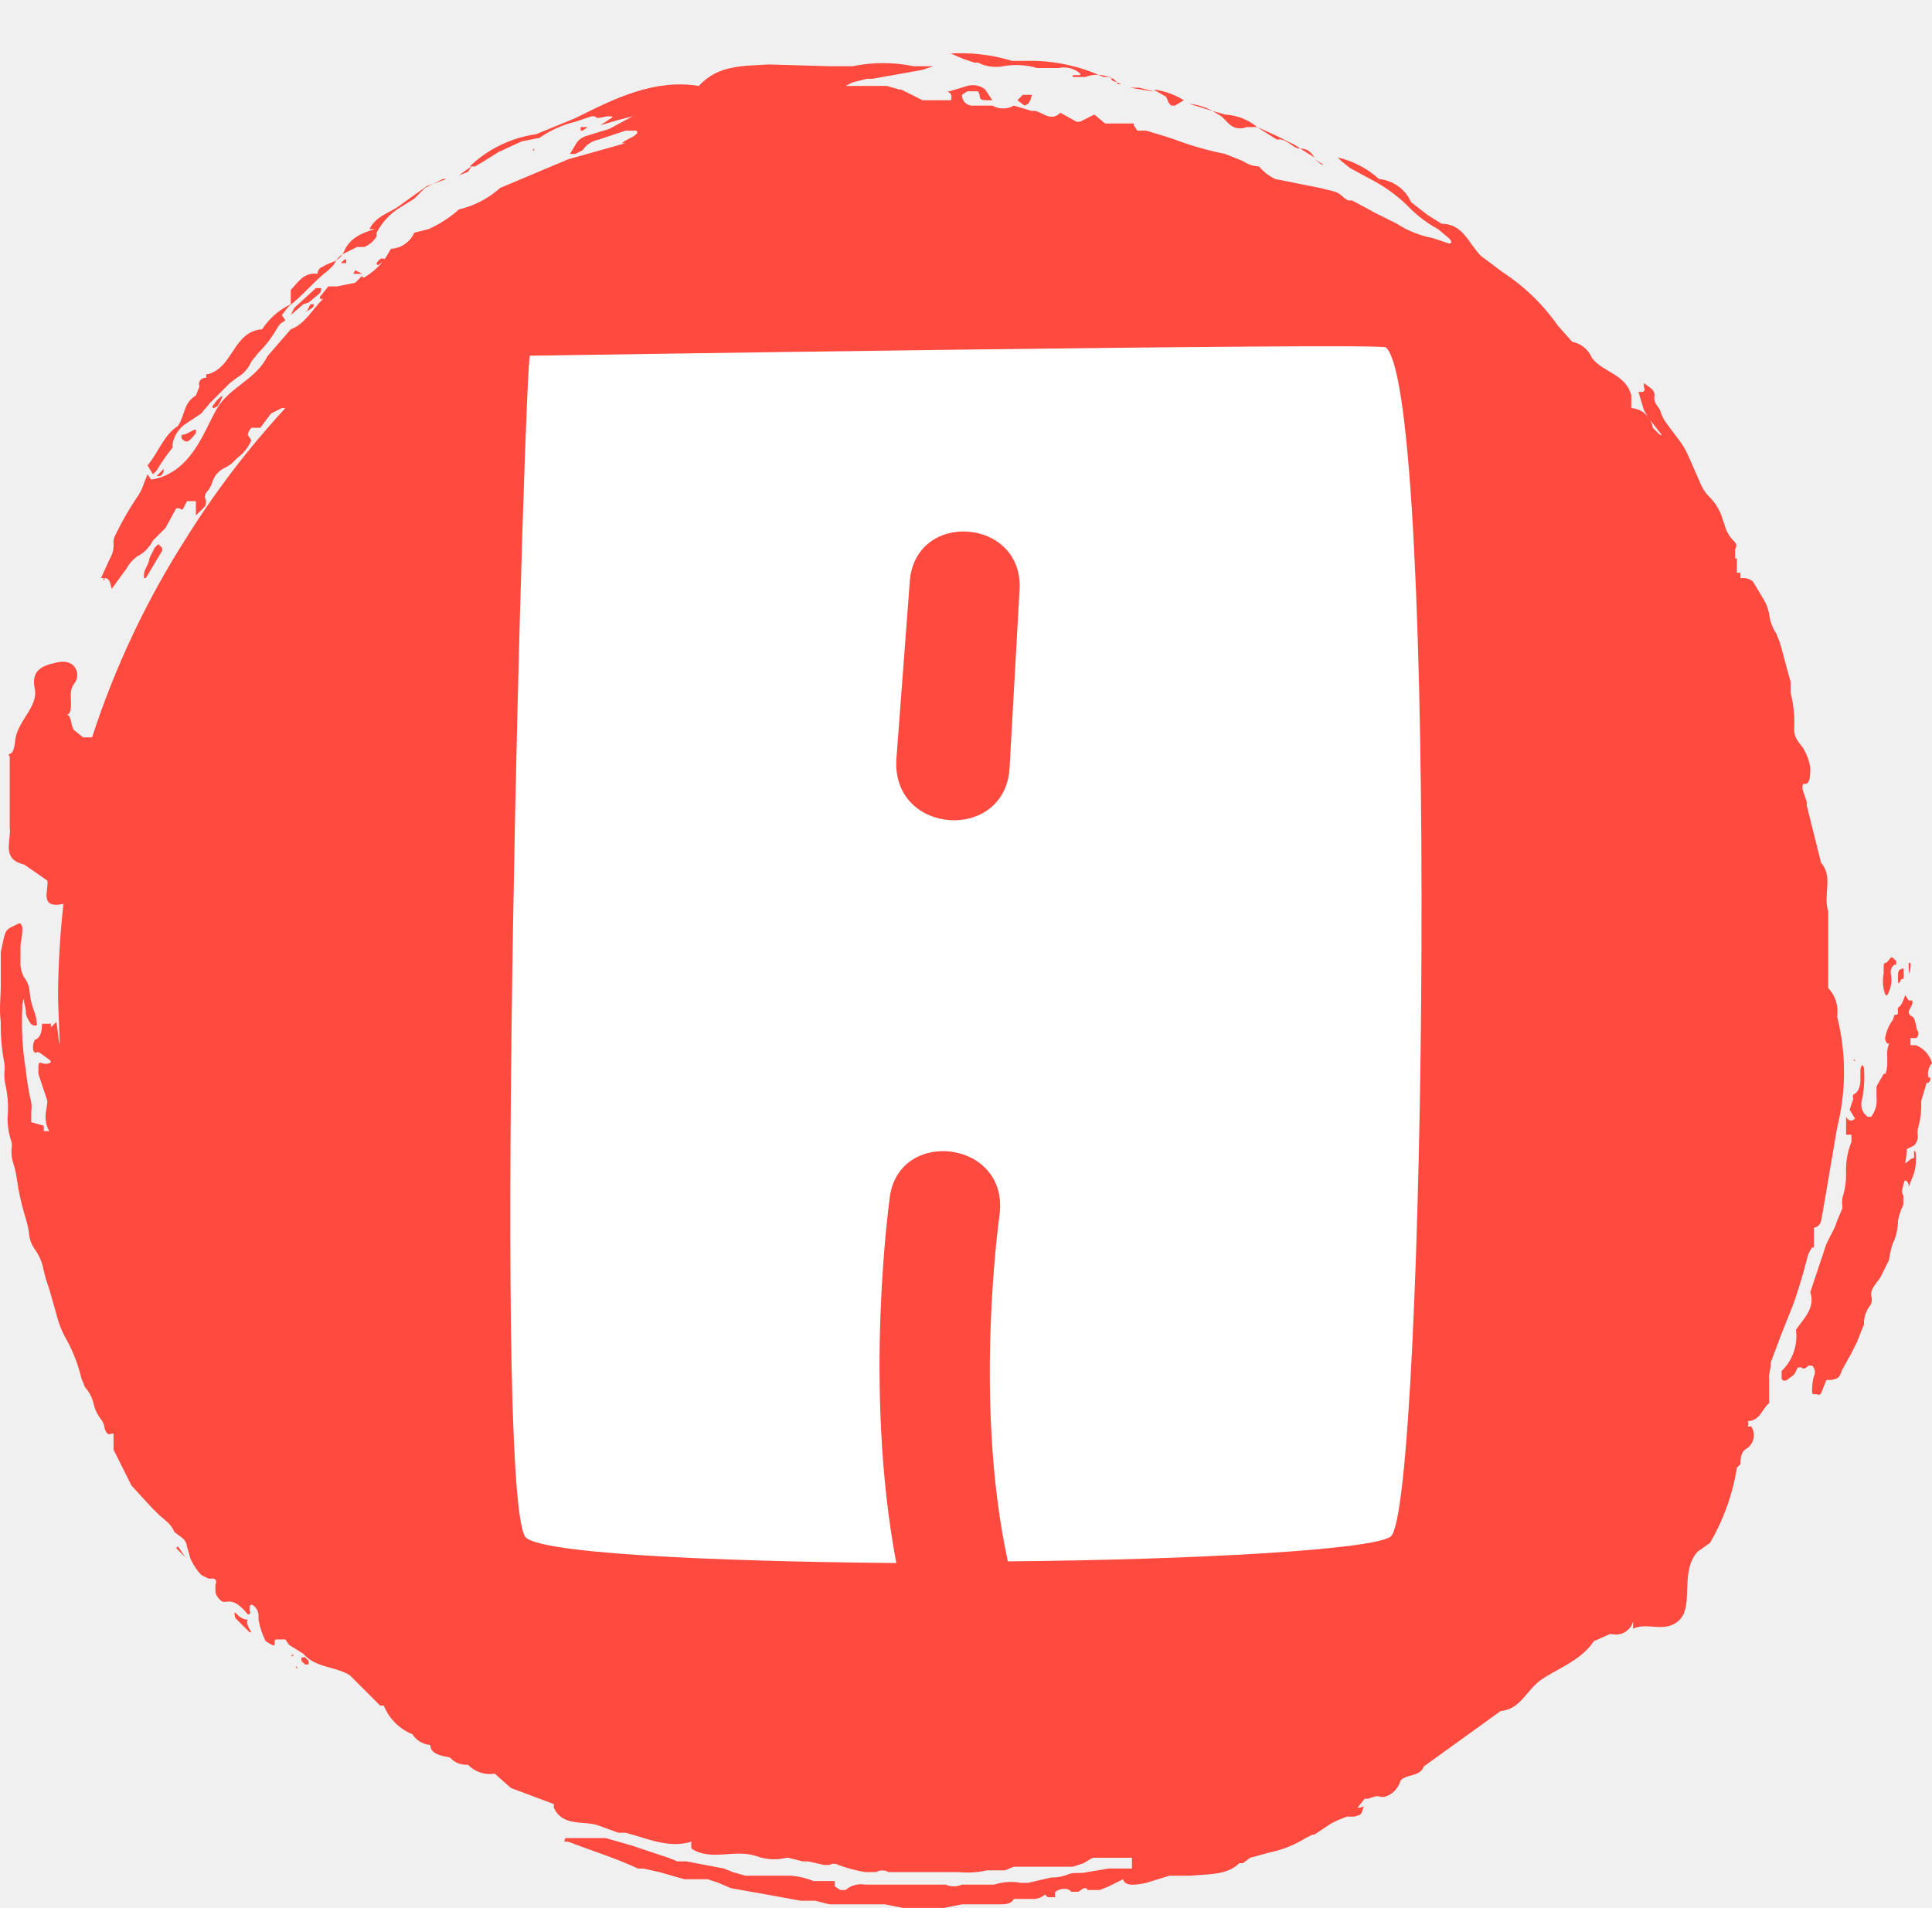
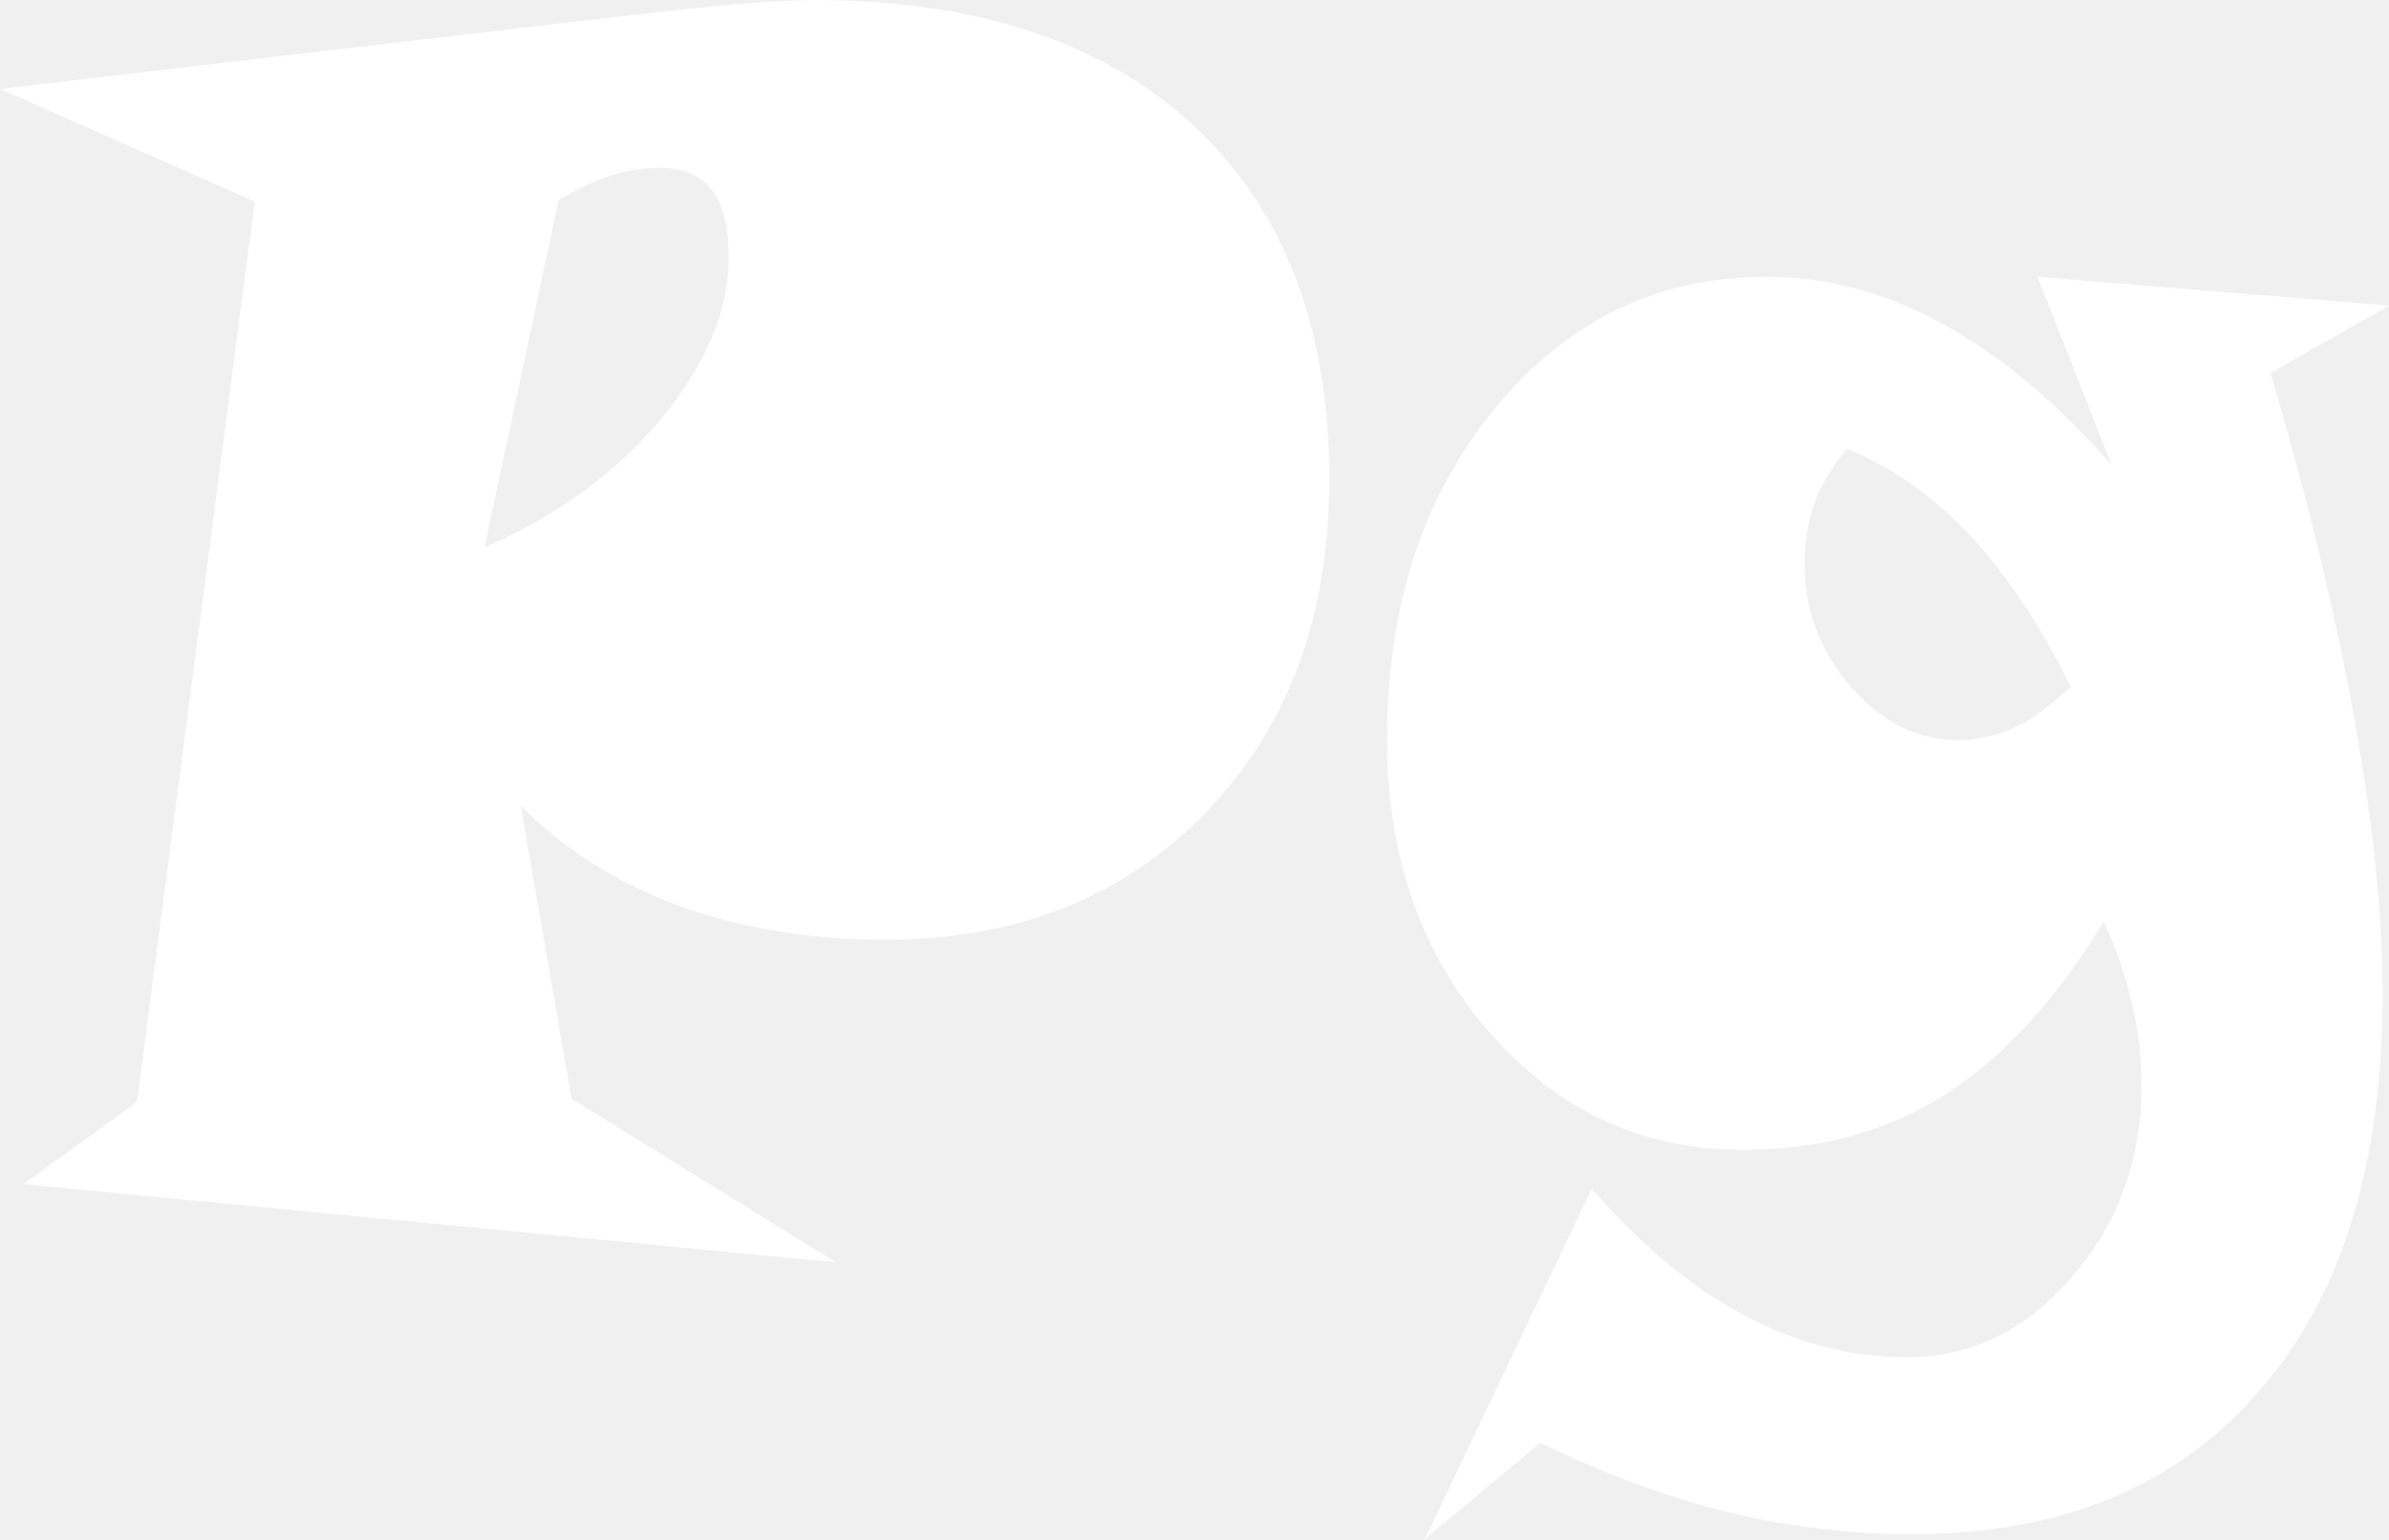
- <svg xmlns="http://www.w3.org/2000/svg" width="308.761" height="304.916" viewBox="0 0 106.008 104.687" class="css-1j8o68f" version="1.1" id="svg23">
-   <defs id="SvgjsDefs2684" />
-   <g id="SvgjsG2685" featurekey="rootContainer" transform="matrix(0.9820593,0,0,0.9820593,-0.05456052,0)" fill="#ff4a3f">
-     <g id="g17">
-       <path d="M19.8 15.3h.5l-.4-.2zm.5.1zm.8-.7c0 .1 0 .1.1.1l.4-.3c-.2-.1-.3-.1-.5.2zm.4-.2zm-4.1 2.3zm-.2.6l.3-.2c.1-.1.1-.2.1-.2h-.2l-.2.4c-.1-.1-.1 0 0 0zm2.2-2.9h-.1l-.2.2h.3zm-2.1 2.4l.6-.5c.1-.1.1-.2.1-.3h-.3l-1.2 1.1-.2.4.7-.6zm-1.1.8z" id="path3" />
-       <path d="M9.7 25v-.2a1.7 1.7 0 0 1 .7-1.1l.9-.6.5-.6.7-.7.4-.4.4-.3a1.9 1.9 0 0 0 .8-.9l.4-.5a5.9 5.9 0 0 0 1-1.3l.2-.3.3-.2-.2-.3.4-.5c.8-.6 1.4-1.4 2.2-2l.3-.3a1.4 1.4 0 0 1 .5-.6l.8-.4h.4a1.4 1.4 0 0 0 .7-.6V13a3.5 3.5 0 0 1 1.3-1.4l.8-.5.2-.2.4-.4 1-.5h.2l-1.1.4-1.4 1c-.6.5-1.4.6-1.8 1.4h.3c-.7.2-1.4.5-1.7 1.2s-.8.6-1.2.9a.4.4 0 0 0-.3.4c-.8-.1-1.1.5-1.5.9v.8a3.9 3.9 0 0 0-1.6 1.4c-1.6.1-1.6 2.1-3 2.5h-.1a.2.2 0 0 0 0 .2c-.3 0-.5.2-.4.5l-.2.5c-.7.4-.6 1.1-1 1.7-.8.5-1.1 1.5-1.7 2.2l.3.5.2-.2a11.6 11.6 0 0 1 .9-1.3zM53.9 3.3l.6.2h.2a2.2 2.2 0 0 0 1.4.2 4.1 4.1 0 0 1 1.9.1h1.2a1.4 1.4 0 0 1 1.2.3.1.1 0 0 1 0 .1H60a.1.1 0 0 0 0 .1h.7a1.8 1.8 0 0 1 1.3 0c.2 0 .1.1.2.2l.5.2h-.2c-.2-.4-.5-.4-.8-.4a9.7 9.7 0 0 0-4.3-.9h-.8A9.8 9.8 0 0 0 53 3h.2zm7.3 3.1zM50.3 4.7zm10.9 1.7h.2-.2zM19 14.7zm32.1-10zm17.6 2.2a.9.9 0 0 0 1 .2h.6a3.1 3.1 0 0 0-1.8-.7l-.7-.2.5.3zm-3.4-1.3c0 .1.1.2.2.3h.2l.5-.3a4.2 4.2 0 0 0-1.7-.6l.7.4zm7.4 2.7l.8.5c-.2-.3-.4-.5-.8-.5z" id="path5" />
-       <path d="M99 76.1l.6-1.6.6-1.5c.2-.5.6-1.8.8-2.6a1.7 1.7 0 0 1 .3-.7h.1v-1.1c.5-.1.4-.6.5-.9l.8-4.7a12.7 12.7 0 0 0 0-6.2 1.9 1.9 0 0 0-.5-1.6v-4.3c-.3-.9.3-1.9-.4-2.7L101 45a.4.4 0 0 0 0-.2l-.2-.6a.5.5 0 0 1 0-.4h.1c.3 0 .3-.5.3-.9a3 3 0 0 0-.4-1.1l-.3-.4a1.1 1.1 0 0 1-.2-.7 6.7 6.7 0 0 0-.2-2v-.6c-.2-.7-.4-1.5-.6-2.2l-.2-.5a2.5 2.5 0 0 1-.4-1.1 2.5 2.5 0 0 0-.3-.8l-.6-1a.8.8 0 0 0-.6-.2h-.1V32h-.2v-.8H97V31a.4.4 0 0 0 0-.1v-.2c.1-.2.1-.3-.1-.5a1.8 1.8 0 0 1-.4-.6l-.2-.6a2.9 2.9 0 0 0-.7-1.2 2.2 2.2 0 0 1-.5-.7l-.7-1.6a4.3 4.3 0 0 0-.6-1l-.6-.8a2.4 2.4 0 0 1-.4-.8l-.2-.3a.6.6 0 0 1-.1-.5.5.5 0 0 0-.2-.4l-.4-.3v.2c.1.2 0 .3-.1.3h-.2l.3 1 .3.5.7.9h-.1l-.2-.2-.2-.2a1.3 1.3 0 0 0-1.2-1.1v-.7c-.3-1.2-1.6-1.3-2.2-2.1a1.5 1.5 0 0 0-1.1-.9l-.8-.9a11.3 11.3 0 0 0-3.1-3l-.8-.6-.4-.3c-.7-.7-1-1.8-2.2-1.8l-.8-.5-.9-.7a2.2 2.2 0 0 0-1.8-1.3 5.1 5.1 0 0 0-2.3-1.2l.2.2.5.4 1.3.7a8.5 8.5 0 0 1 2.1 1.6 6.8 6.8 0 0 0 1.5 1.1l.6.5c.1.1.2.2.1.3H81l-.9-.3a5.6 5.6 0 0 1-2-.8l-1.2-.6-1.3-.7h-.2c-.3-.1-.4-.4-.8-.5l-.8-.2-2.5-.5a2.6 2.6 0 0 1-.9-.7 1.7 1.7 0 0 1-.9-.3l-1-.4a18.1 18.1 0 0 1-2.8-.8l-.6-.2-1-.3h-.5l-.2-.3v-.1h-1.6l-.6-.5-.4.2-.4.2h-.2l-.9-.5c-.6.6-1.1-.2-1.6-.1l-1-.3a1.2 1.2 0 0 1-1.2 0h-1.2a.6.6 0 0 1-.5-.6l.3-.2h.6a.7.7 0 0 1 .1.3c0 .2.2.2.5.2h.2l-.4-.6a1.1 1.1 0 0 0-1-.2l-1 .3H53c.3.2.2.3.2.5h-1.6l-.4-.2-.8-.4h-.1l-.7-.2h-2.3l.4-.2.8-.2h.3l1.7-.3 1.1-.2.6-.2h-1.1a8.4 8.4 0 0 0-3.4 0h-1.3L43 3.6c-1.4.1-2.8 0-3.9 1.2-2.5-.4-4.7.7-6.9 1.8l-2.2.9a6.7 6.7 0 0 0-3.7 1.8h.3l.5-.3.8-.5 1.3-.6 1-.2a6 6 0 0 1 2-.9l.9-.3h.2c.1.2.5 0 .7 0h.2c.1 0 .1.1 0 .1l-.6.4 1-.3.8-.2-1.3.7-1.3.4a1 1 0 0 0-.6.5l-.3.5h.3l.4-.2a1.4 1.4 0 0 1 .9-.6l1.5-.5h.5a.1.1 0 0 1 .1.2c-.2.2-.6.3-.8.5h.2l-3.2.9-3.8 1.6a5.2 5.2 0 0 1-2.3 1.2 6.6 6.6 0 0 1-1.7 1.1l-.8.2a1.5 1.5 0 0 1-1.3.9l-.3.5a3.7 3.7 0 0 1-1.2 1.1h-.1v-.1l-.2.2-.2.2-1 .2h-.5l-.4.5c-.1.1-.1.2 0 .2h.1c-.6.6-1 1.4-1.8 1.7L15 19.9c-.6 1.2-1.8 1.6-2.6 2.6s-1.4 3.9-3.9 4.3l-.2-.3-.2.5a2.7 2.7 0 0 1-.4.8 16.9 16.9 0 0 0-1.2 2.1.8.8 0 0 0-.1.5 1.4 1.4 0 0 1-.2.8l-.5 1.1h.2c.3 0 .3.3.4.6l.8-1.1a2.2 2.2 0 0 1 .6-.7 2 2 0 0 0 .9-.9l.3-.3.4-.4.6-1.1h.2c.1.1.1.1.2 0l.2-.4h.5v.8l.5-.5a.5.5 0 0 0 0-.5.4.4 0 0 1 .1-.3 1.5 1.5 0 0 0 .3-.5 1.3 1.3 0 0 1 .8-.9l.3-.2.3-.3a2.4 2.4 0 0 0 .8-1l-.2-.3c0-.1.1-.3.2-.4h.5l.6-.8.6-.3h.2a48.8 48.8 0 0 0-5.5 7.2h-.1.1a48.4 48.4 0 0 0-5.3 11.2h-.5l-.5-.4c-.2-.2-.1-.7-.4-.9h.1c.3-.5-.1-1.2.3-1.7s.1-1.4-.9-1.2-1.5.5-1.3 1.5-1 1.8-1.1 2.9-.5.5-.3.9v3.9c.1.8-.5 1.8.8 2.1l1.3.9c.1.5-.5 1.6.9 1.3a49.2 49.2 0 0 0-.3 5c0 1.1.1 2.2.1 3.3v-.4c-.1-.4-.1-.8-.2-1.3l-.3.3v-.2h-.5c0 .5-.1.8-.4.9a.9.9 0 0 0-.1.5c0 .1.1.3.2.2s.4.2.7.4-.2.3-.4.2-.2.1-.2.3v.3l.5 1.5c0 .3-.1.6-.1.9a1.7 1.7 0 0 0 .2.8h-.3v-.3l-.7-.2v-.6a1.5 1.5 0 0 0 0-.5 14.6 14.6 0 0 1-.3-1.8 16.6 16.6 0 0 1-.2-3.5.9.9 0 0 1 .1-.5v.2a2.9 2.9 0 0 1 .1.5.8.8 0 0 0 .1.4c.1.2.2.4.4.4s.1-.1.1-.2a2.1 2.1 0 0 0-.1-.5 4.2 4.2 0 0 1-.3-1.3 1.5 1.5 0 0 0-.3-.7 1.6 1.6 0 0 1-.2-.9v-.8c0-.3.1-.6.1-.9a.5.5 0 0 0-.1-.4h-.1c-.8.4-.7.2-1 1.6V55c0 .7-.1 1.4 0 2.1a10.8 10.8 0 0 0 .2 2.3 1.8 1.8 0 0 1 0 .5 3.1 3.1 0 0 0 .1.9 5.9 5.9 0 0 1 .1 1.3 3.9 3.9 0 0 0 .2 1.7 1.2 1.2 0 0 1 0 .4 2.1 2.1 0 0 0 .1.8 4.9 4.9 0 0 1 .2.9 14 14 0 0 0 .5 2.2 5 5 0 0 1 .2 1 1.7 1.7 0 0 0 .3.7 2.9 2.9 0 0 1 .5 1.2 8.5 8.5 0 0 0 .3 1l.4 1.4a5.4 5.4 0 0 0 .6 1.5 8.5 8.5 0 0 1 .8 2.1l.2.5a2.1 2.1 0 0 1 .5 1 2.1 2.1 0 0 0 .4.8 1 1 0 0 1 .2.5c.1.3.2.4.4.3h.1v.9l.5 1 .5 1 1.1 1.2.4.4c.3.3.7.5.9 1l.4.3a.7.7 0 0 1 .3.5l.2.7a3.3 3.3 0 0 0 .6.9l.4.2h.3a.2.2 0 0 1 .1.3 2.5 2.5 0 0 0 0 .5.9.9 0 0 0 .4.5h.2c.4-.1.8.2 1.2.7h.1c0-.1.1-.1 0-.2v-.2c0-.1.1-.2.2-.1a.7.7 0 0 1 .3.6v.2a4.3 4.3 0 0 0 .4 1.2c.5.3.5.3.5.1s0-.2.2-.2h.4l.2.3.8.5c.7.8 1.8.7 2.6 1.2l1.7 1.7h.2a2.9 2.9 0 0 0 1.6 1.6 1.3 1.3 0 0 0 1 .6c0 .5.6.6 1.1.7a1.2 1.2 0 0 0 .8.4h.2a1.7 1.7 0 0 0 1.5.5l.9.8 2.4.9v.2c.5 1.1 1.7.7 2.5 1l1.1.4h.4c1.2.3 2.4.9 3.7.5a.7.7 0 0 0 0 .4c1.1.7 2.4 0 3.6.4a2.9 2.9 0 0 0 1.7.1h.1l.8.2h.3l.9.2h.3a.5.5 0 0 1 .5 0 7.9 7.9 0 0 0 1.5.4h.6a.7.7 0 0 1 .7 0h3.9a5 5 0 0 0 1.6-.1h1l.5-.2H60l.6-.2.5-.3h2.2v.6H62l-1.2.2c-.4.1-.7 0-1 .1a2.4 2.4 0 0 1-1 .2l-1.3.3h-.4a3.1 3.1 0 0 0-1.5.1h-1.8a1.1 1.1 0 0 1-.9 0h-4.5a1.3 1.3 0 0 0-1.1.3H47l-.3-.2v-.3h-1.2a4.1 4.1 0 0 0-1.3-.3h-2.5l-.7-.2-.5-.2-2.1-.4h-.5l-.5-.2-2.1-.7-1.4-.4h-2.2c-.1 0-.1.1-.1.2h.2c1.3.5 2.6.9 3.9 1.5h.3l.9.2 1.4.4h1.3l.6.2.7.3 1.7.3 1.1.2 1.1.2h.8l.8.2h3.1l1 .2h2.3l1-.2H56c.4 0 .6-.1.7-.3h1a1 1 0 0 0 .8-.3c-.1.1 0 .1.1.2h.4v-.2c0-.1 0-.1.2-.2s.6-.1.7.1h.4l.3-.2c.2 0 .2 0 .2.1h.7l.5-.2.8-.4c.1.3.4.4 1.3.2l1.3-.4h1.2c.9-.1 2 0 2.7-.7h.2l.4-.3 1.1-.3a6.1 6.1 0 0 0 2-.8l.4-.2h.1l.9-.6.4-.2.5-.2h.4c.4-.1.4-.1.5-.4s0-.1-.2-.1h-.1l.4-.5h.2c.3-.1.5-.2.7-.1h.2a1.3 1.3 0 0 0 .9-.9c.3-.4 1.1-.2 1.3-.8l4.3-3.1c1.1-.1 1.4-1.1 2.2-1.7s2.3-1.1 3-2.2l.9-.4h.1a1 1 0 0 0 1.2-.7v.4c.8-.4 1.8.3 2.6-.5s0-2.7 1-3.8l.7-.5a12.1 12.1 0 0 0 1.5-4.2l.2-.2c0-.3 0-.7.4-.9a.9.9 0 0 0 .2-1.2h-.2a.3.3 0 0 0 0-.3c.7 0 .8-.7 1.2-1V77a.5.5 0 0 1 0-.2 3.8 3.8 0 0 0 .1-.7zM5.9 32.2z" id="path7" />
-       <path d="M26.4 9.3l-.3.2-.4.3.5-.2zm6.1-2h.1l.3-.2h-.4zm-2.6 1l-.1.1h.1v-.1zm-1.5 1.4zm1.3-.2zm-6.3 3.1zM9.2 26.2l-.4.4H9a.4.4 0 0 0 .2-.4zm3-3.5a2.1 2.1 0 0 0 .3-.6 1.5 1.5 0 0 0-.5.5c-.1.1-.1.2 0 .2zM11 24.2V24c-.2 0-.5.3-.8.3v.2c.3.3.4.2.8-.3zm3 66.2zM73.9 9.2h.1l-.5-.3zm-2.5-1.4c.5-.1.8.4 1.2.5h.1l-.3-.2-1-.5-1.1-.5.3.2zM52.8 3.1zm11.7 2h-.1l-1.2-.2h.5zm2 .7l1.3.4a3.3 3.3 0 0 0-1.3-.4zm-9 0a1 1 0 0 0 .2-.5h-.5l-.3.3.4.3zm9 1.6zM49.9 4.2zm2.9.7zM48.5 4zm13.8 2.1a.5.5 0 0 0 0 .1zm44.8 52.3h-.3V58h.3c.1 0 .2-.3.1-.4s-.1-.7-.3-.8a.3.3 0 0 1-.2-.3l.2-.4a.4.4 0 0 0 0-.2h-.2l-.2-.3c-.1.3-.2.6-.4.7a.5.5 0 0 0 0 .2c0 .1 0 .2-.1.2h-.1a1.1 1.1 0 0 1-.1.3 2.3 2.3 0 0 0-.4.9.4.4 0 0 0 .1.4h.1a1.7 1.7 0 0 0-.1.8v.4a1.8 1.8 0 0 1-.1.5h-.1l-.4.7v.6a1.5 1.5 0 0 1-.3 1.1h-.2l-.2-.2a.9.9 0 0 1-.1-.8 6.5 6.5 0 0 0 .1-1.7c0-.1-.1-.2-.1-.2a.5.5 0 0 0-.1.3v.6c0 .2-.1.6-.3.7s-.1.2-.1.3l-.2.6.3.5c-.2.2-.4.1-.5-.1v1h.3v.4a4.2 4.2 0 0 0-.3 1.4 3.3 3.3 0 0 0 0 .4 4 4 0 0 1-.2 1.3 2 2 0 0 0 0 .6l-.3.7a3.2 3.2 0 0 1-.3.7l-.3.6-.9 2.7c.3.9-.4 1.5-.8 2.1a2.7 2.7 0 0 1-.8 2.3v.4c0 .1.1.2.3.1l.4-.3.2-.4h.2c.1.1.2.1.4-.1h.2a.5.5 0 0 1 .1.6 2.9 2.9 0 0 0-.1.8c0 .1 0 .2.1.2h.2c.1.1.2 0 .3-.3l.2-.5h.3c.4-.1.4-.1.6-.6l.5-.9.3-.6.4-1a1.6 1.6 0 0 1 .3-1 .6.6 0 0 0 .1-.6c0-.2 0-.3.2-.6l.3-.4.5-1a4.7 4.7 0 0 1 .2-.9 3 3 0 0 0 .3-1.3 3.8 3.8 0 0 1 .3-.9v-.5c-.1-.2-.1-.2 0-.6s.1-.2.2-.2a.4.4 0 0 1 .1.3l.2-.5a2.3 2.3 0 0 0 .2-.9v-.3c0-.1 0-.3-.1-.3v.4c-.2 0-.3.2-.5.3a6.4 6.4 0 0 0 .1-.8l.4-.2a.7.7 0 0 0 .2-.6 1.4 1.4 0 0 1 0-.3 4.8 4.8 0 0 0 .2-1.4v-.2l.3-1h.1a.3.3 0 0 0 .1-.3h-.1a.9.9 0 0 1 .2-.8 1.5 1.5 0 0 0-.9-1zm-1.2 7.8zm-.2-9.9zm0 0zM9.1 30.8a.3.3 0 0 0 0-.2l-.2-.2-.2.2-.3.6c0 .3-.3.6-.3.9v.2h.1zm96.3 24.8h.1a1.7 1.7 0 0 0 .2-1.2.5.5 0 0 1 .2-.5h.1v-.2l-.2-.2h-.1c-.1.1-.2.3-.3.3s-.1.1-.1.3v.3a2.2 2.2 0 0 0 .1 1.2zM13.2 90.1c-.1 0 0 .2 0 .3l.8.8h.1c-.2-.3-.3-.6-.2-.7a.9.9 0 0 1-.5-.2zm.8.3zm92.3-35.7h.1a2 2 0 0 0 0-.6c-.3.1-.3.1-.3.6s.1.1.2 0z" id="path9" />
-       <path d="M106.7 62a.6.6 0 0 0 .1-.5c0-.1-.1-.2-.1-.1h-.2v.2c0 .4.1.5.2.4zm.1-8.2h-.1v.6a1 1 0 0 0 .1-.6zM17.1 92.6h-.2v.2l.2.2h.2v-.2zm86.6-33.3c0-.1 0-.1-.1-.1zM9.9 86.5l.5.5-.4-.6z" id="path11" />
-       <circle cx="10.5" cy="87.1" transform="rotate(-24.8 10.4 87.159)" id="circle13" />
-       <path d="M9.7 30.1h-.1v.2-.2h.1zm83.2-6.6l-.2-.3h-.1zm-14.7 77.1zM5.9 32.2zm-.1.2a.3.3 0 0 0 .1-.2v.2zm1.9-4.9zM61.5 2.4zm42.8 58.2v.1-.1zM16.4 92.5h-.1c.1.1.2 0 .1-.1zm.2.7h.1l-.1-.1v.1zm73.9-71.3zm15.2 34.4zM14.6 91.7zm92.1-37zm-.8 11.4zM34.6 0z" id="path15" />
-     </g>
-   </g>
-   <g id="SvgjsG2686" featurekey="nameFeature-0" transform="matrix(2.284354,0,0,2.284354,27.98006,-5.60952)" fill="#ffffff">
-     <path d="M9.6 16.48 l-0.32 4.24 c-0.08 1.8 2.6 1.96 2.72 0.2 l0.24 -4.28 c0.12 -1.76 -2.56 -1.96 -2.64 -0.16 z M0.48 11 l0 0 c0.04 0 20.48 -0.32 20.56 -0.2 c1.28 1.12 0.96 27.8 0.12 28.56 c-0.4 0.32 -4.64 0.56 -9.2 0.6 c-0.84 -3.84 -0.2 -8.32 -0.2 -8.32 c0.24 -1.8 -2.44 -2.12 -2.64 -0.4 c0 0.04 -0.64 4.52 0.16 8.76 c-4.56 -0.04 -8.68 -0.24 -8.92 -0.64 c-0.8 -1.44 0 -28.28 0.12 -28.36 z" id="path20" />
-   </g>
+ <svg xmlns="http://www.w3.org/2000/svg" width="45" height="29" viewBox="0 0 45 29" fill="#FFF">
+   <path d="M9.126 10.311C10.492 9.722 11.601 8.916 12.451 7.892C13.302 6.859 13.727 5.846 13.727 4.853C13.727 4.274 13.621 3.85 13.408 3.582C13.195 3.303 12.866 3.163 12.421 3.163C12.117 3.163 11.819 3.21 11.525 3.303C11.232 3.396 10.898 3.551 10.523 3.768L9.126 10.311ZM0 1.675L11.662 0.31C12.755 0.186 13.56 0.103 14.076 0.062C14.592 0.021 15.002 0 15.306 0C18.394 0 20.788 0.791 22.488 2.372C24.189 3.954 25.039 6.176 25.039 9.04C25.039 11.614 24.265 13.701 22.716 15.304C21.167 16.906 19.153 17.707 16.673 17.707C15.265 17.707 13.975 17.495 12.801 17.071C11.626 16.637 10.629 16.007 9.809 15.18L10.766 20.7L15.746 23.785L0.44 22.312L2.581 20.762L4.798 3.799L0 1.675ZM34.796 8.455C34.533 8.755 34.33 9.086 34.189 9.448C34.057 9.81 33.991 10.197 33.991 10.611C33.991 11.5 34.285 12.28 34.872 12.952C35.459 13.614 36.127 13.944 36.876 13.944C37.251 13.944 37.605 13.867 37.939 13.712C38.283 13.546 38.638 13.288 39.002 12.936C38.425 11.768 37.792 10.817 37.104 10.083C36.416 9.35 35.646 8.807 34.796 8.455ZM45 5.758L42.768 7.029C43.466 9.396 43.993 11.567 44.347 13.541C44.701 15.505 44.879 17.237 44.879 18.735C44.879 21.95 44.099 24.447 42.54 26.224C40.991 28.013 38.815 28.907 36.011 28.907C34.837 28.907 33.677 28.767 32.533 28.488C31.4 28.209 30.225 27.775 29.011 27.186L26.839 29L29.983 22.395C30.884 23.439 31.83 24.23 32.822 24.767C33.824 25.305 34.857 25.573 35.92 25.573C37.124 25.573 38.162 25.067 39.032 24.054C39.903 23.041 40.338 21.842 40.338 20.457C40.338 19.919 40.278 19.402 40.156 18.906C40.045 18.399 39.868 17.888 39.625 17.371C38.724 18.849 37.727 19.934 36.633 20.627C35.54 21.32 34.275 21.666 32.837 21.666C30.934 21.666 29.34 20.927 28.054 19.449C26.768 17.971 26.126 16.136 26.126 13.944C26.126 11.422 26.804 9.339 28.16 7.696C29.517 6.042 31.223 5.215 33.278 5.215C34.411 5.215 35.515 5.509 36.588 6.099C37.671 6.688 38.734 7.577 39.777 8.766L38.38 5.215L45 5.758Z" fill="#FFF" />
</svg>
